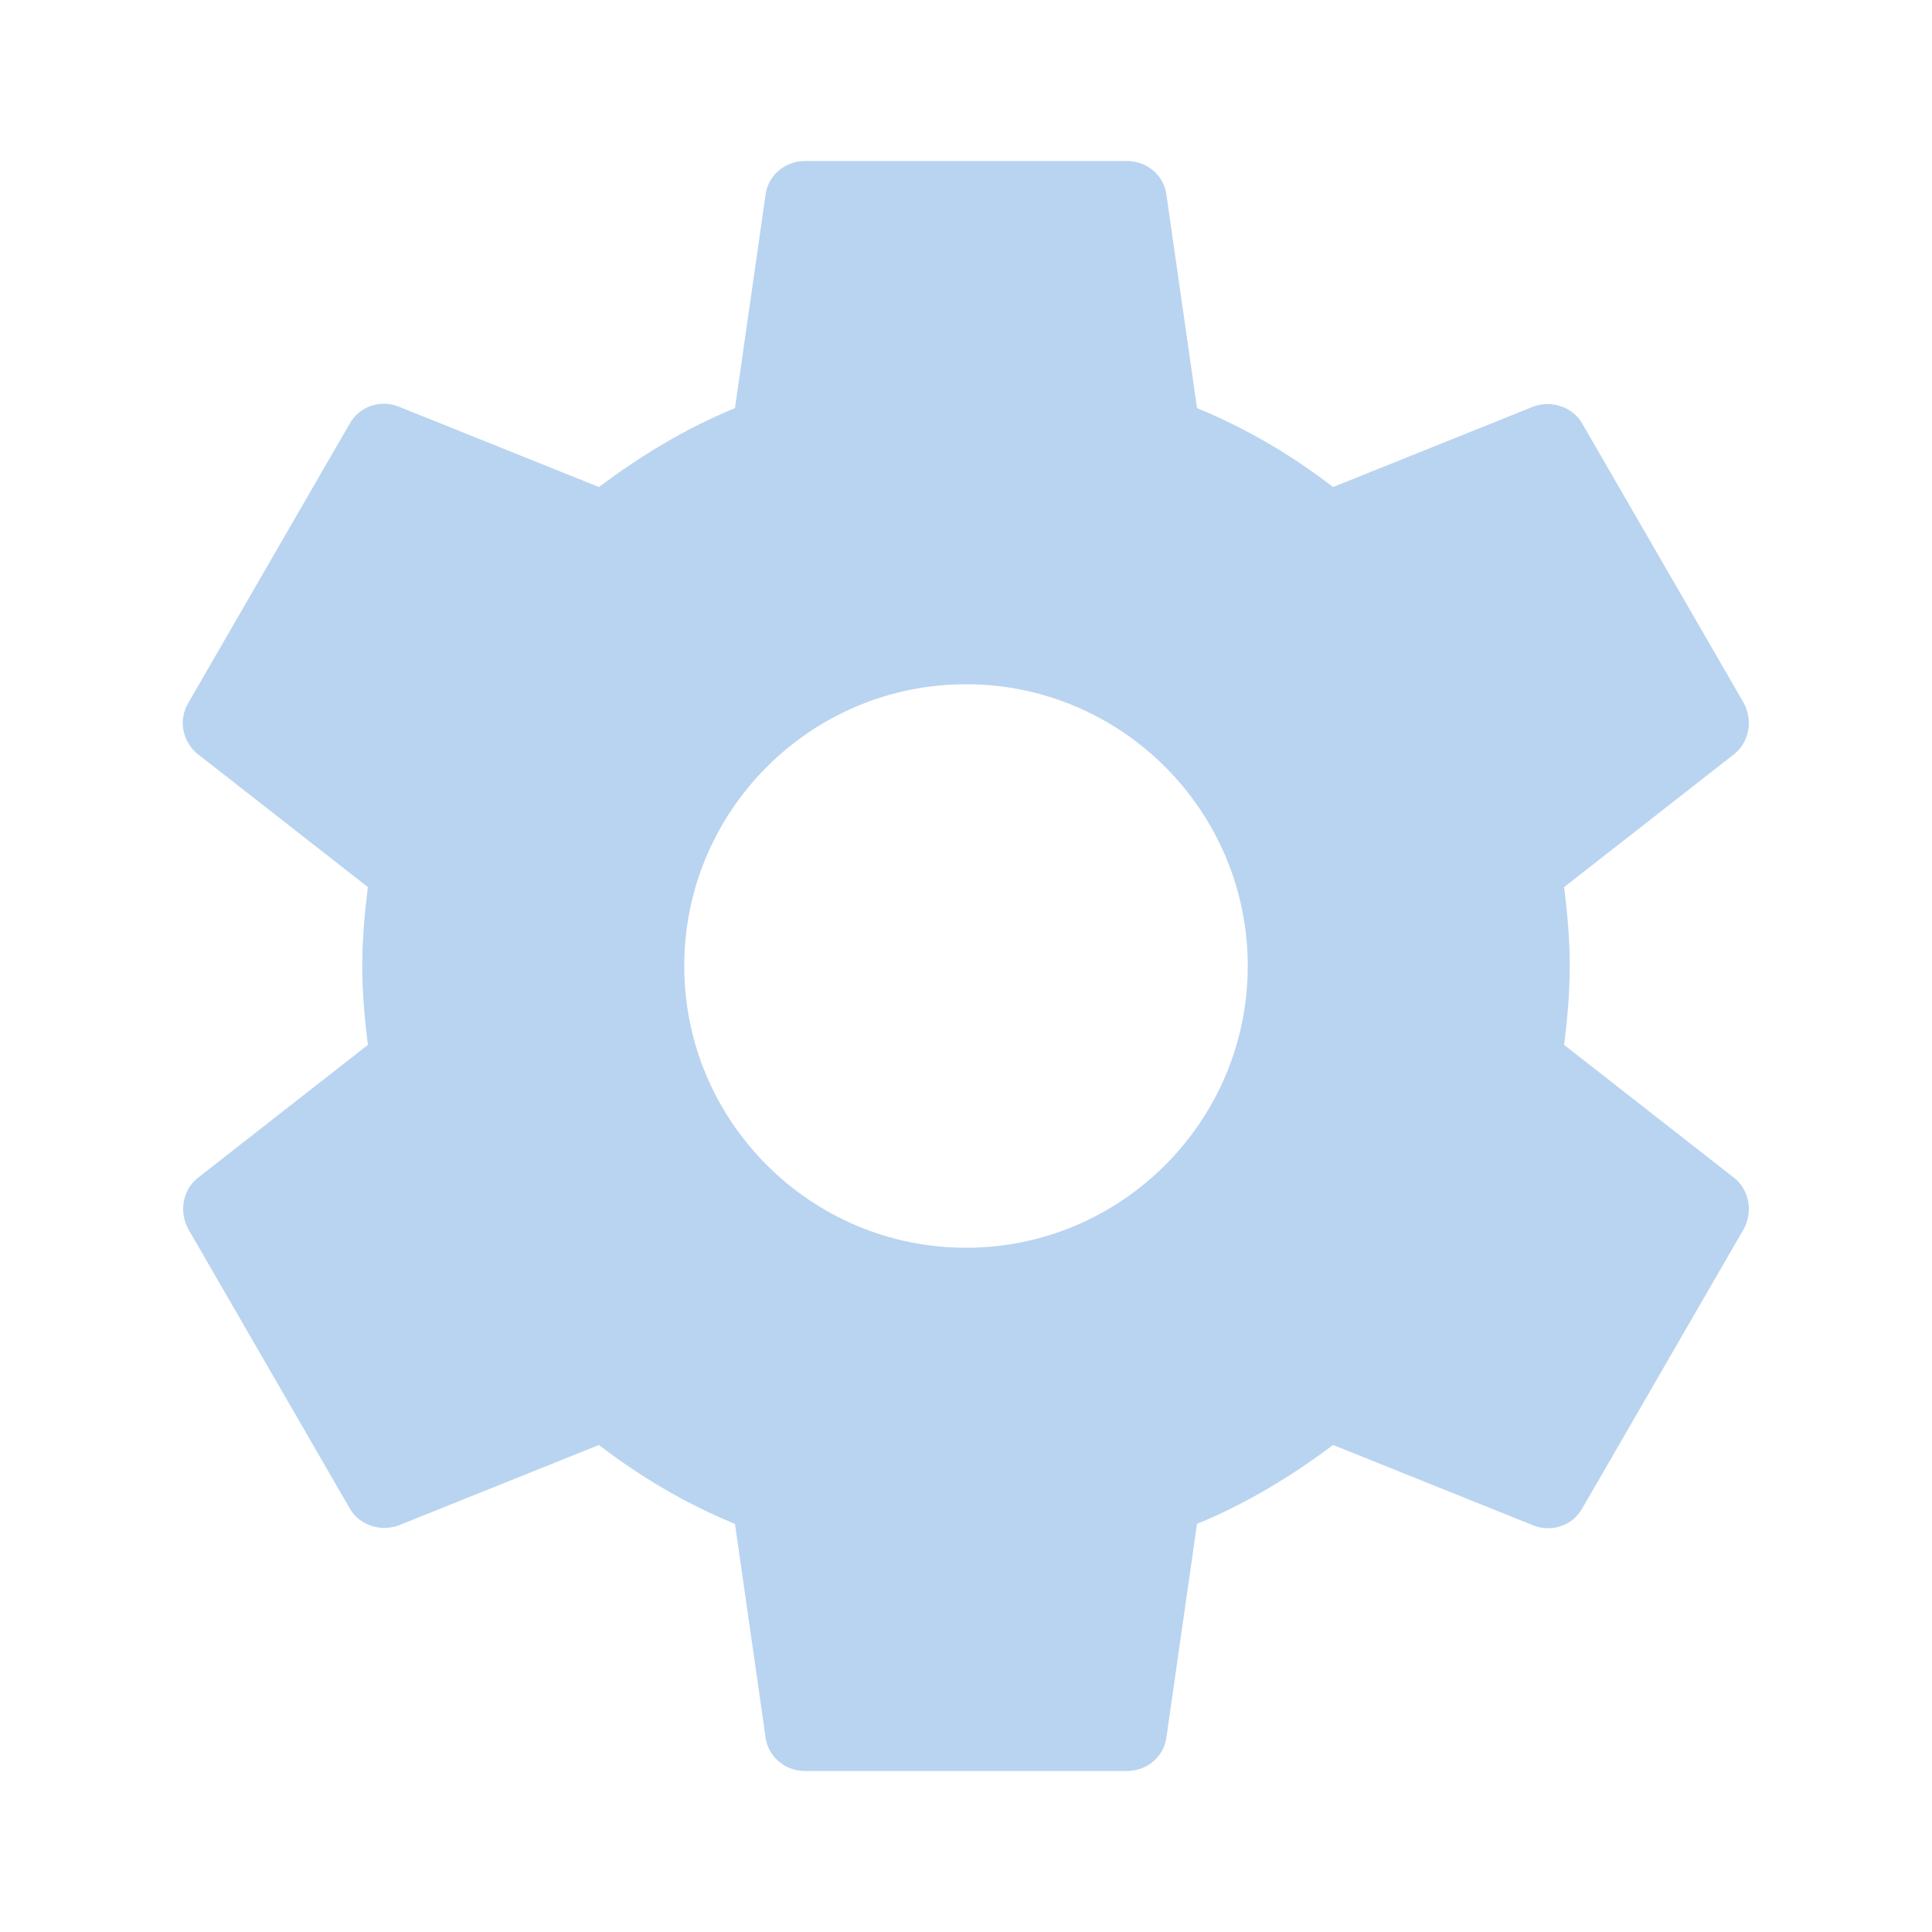
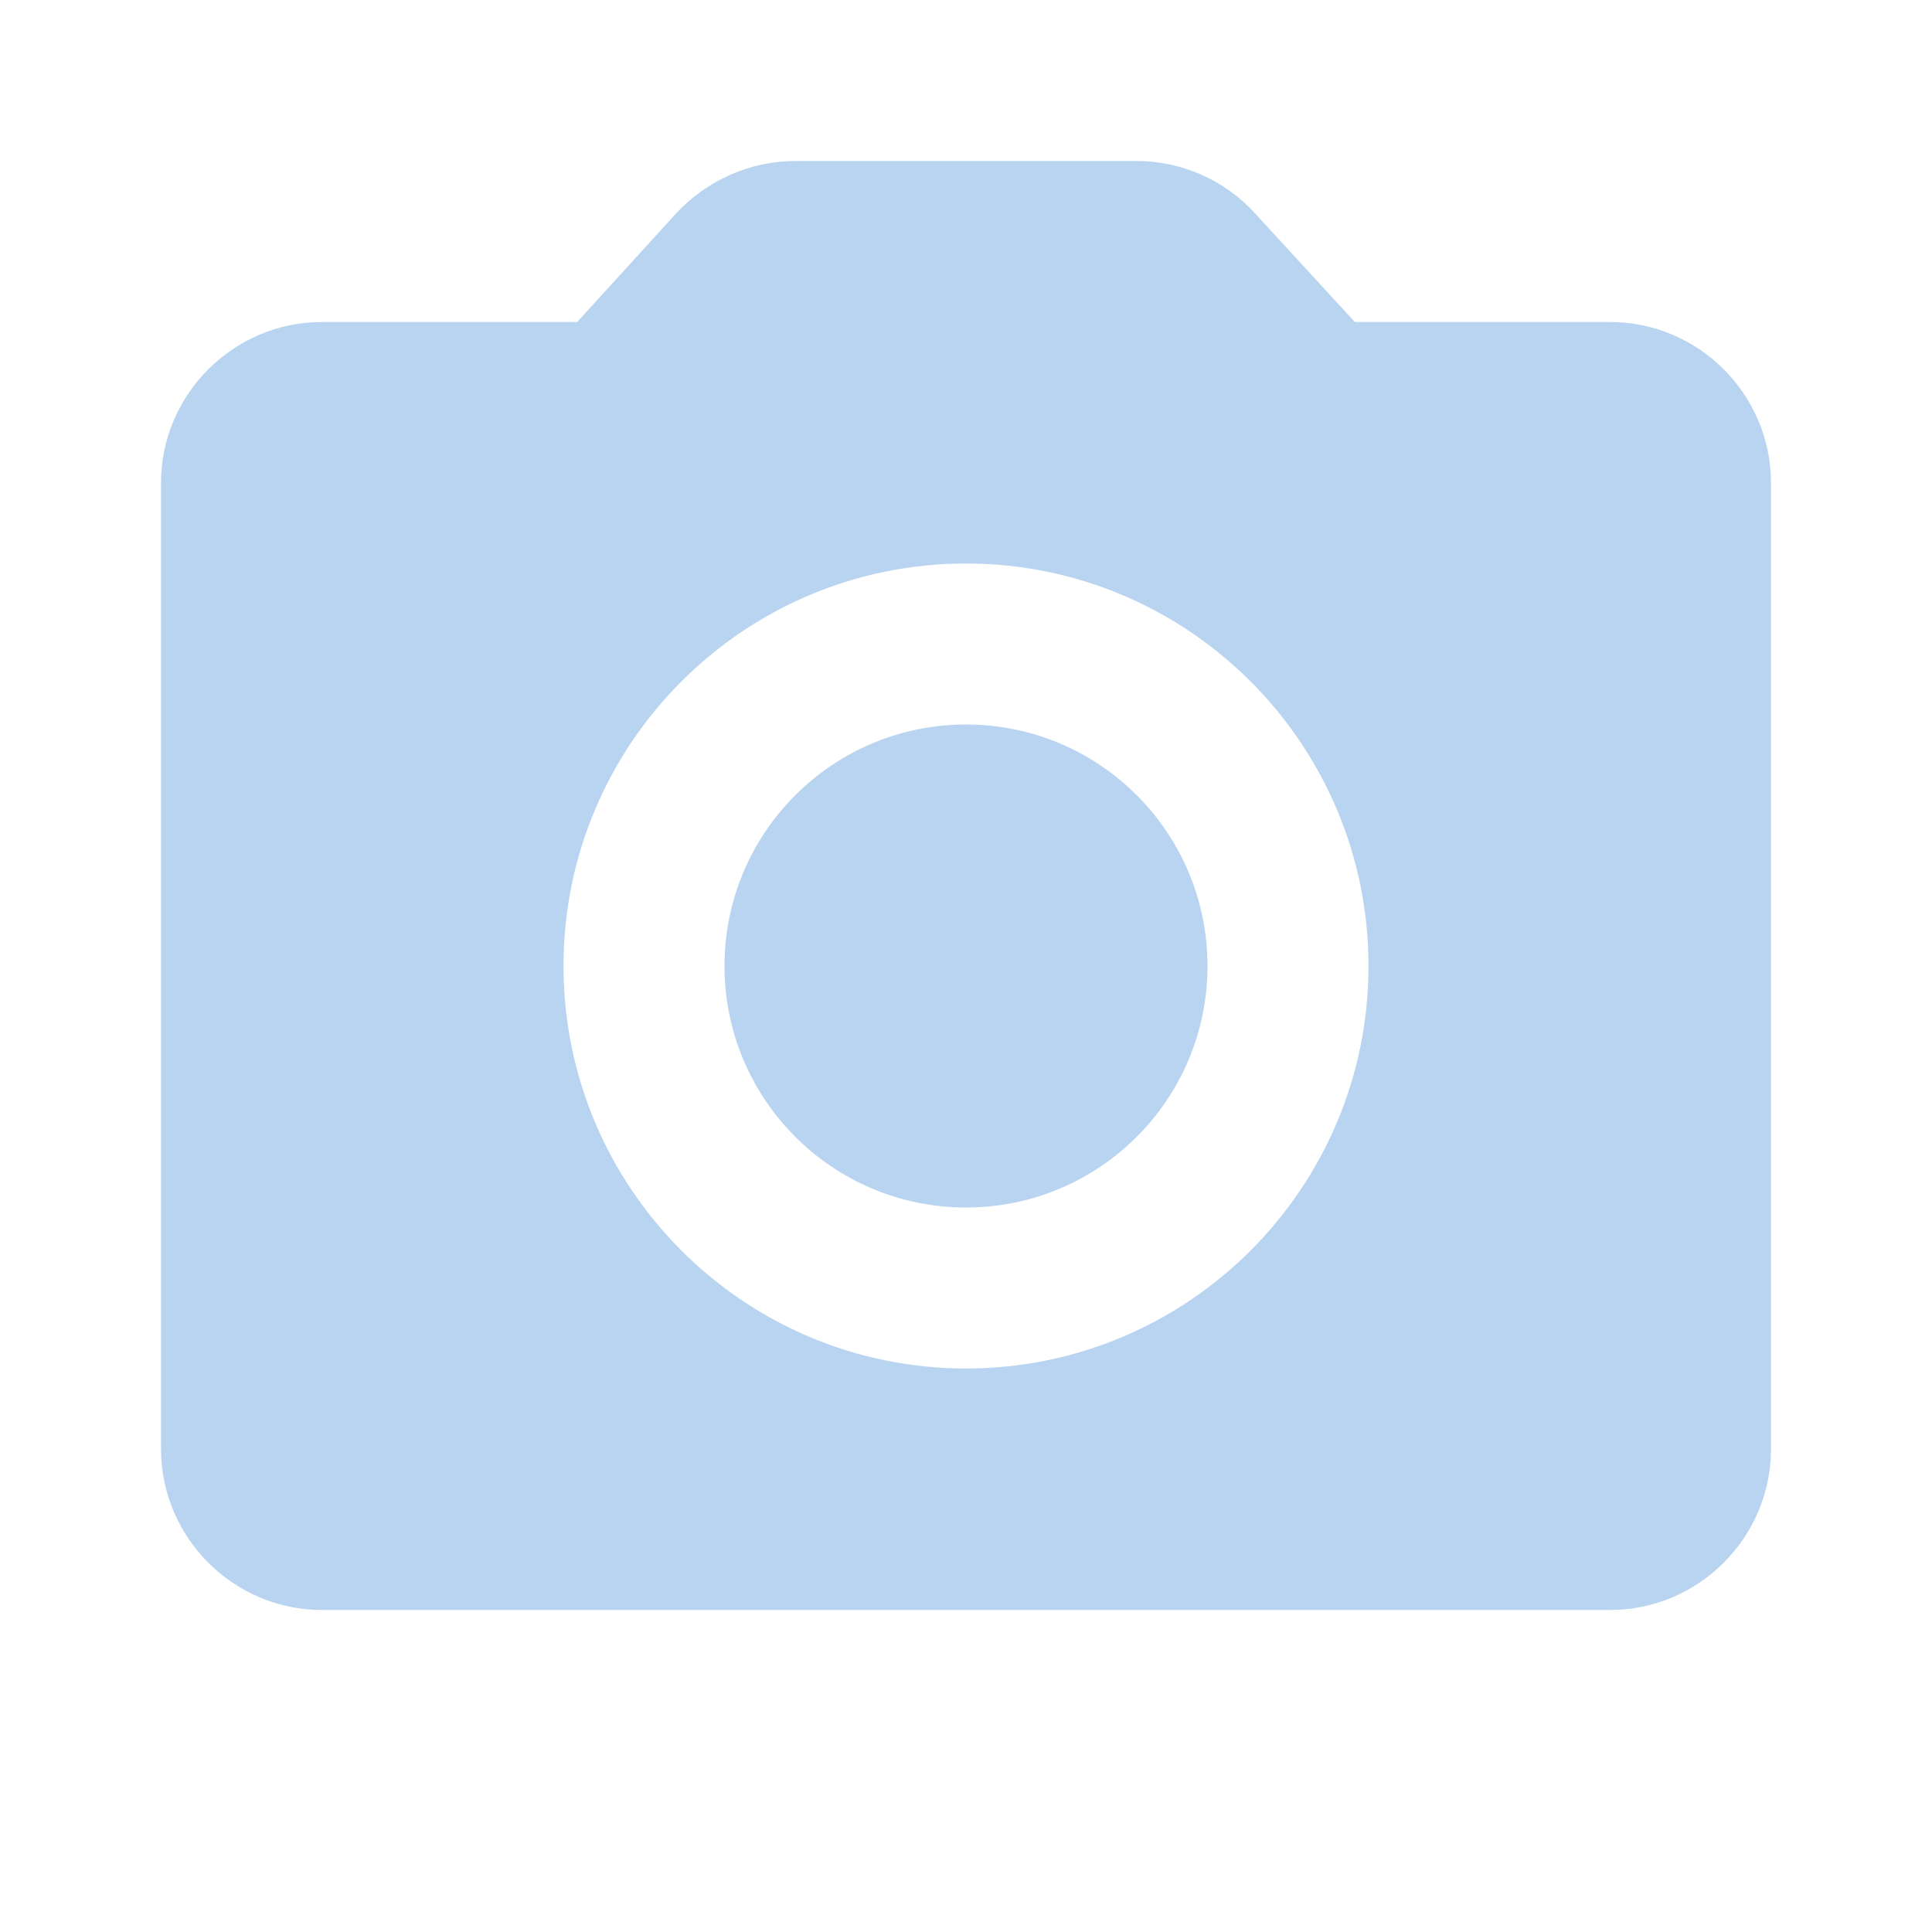
<svg xmlns="http://www.w3.org/2000/svg" height="24" viewBox="0 0 24 24" width="24">
-   <path fill="#B9D4F0" d="M19.43 12.98c.04-.32.07-.64.07-.98s-.03-.66-.07-.98l2.11-1.65c.19-.15.24-.42.12-.64l-2-3.46c-.12-.22-.39-.3-.61-.22l-2.49 1c-.52-.4-1.08-.73-1.69-.98l-.38-2.65C14.46 2.18 14.25 2 14 2h-4c-.25 0-.46.18-.49.42l-.38 2.65c-.61.25-1.17.59-1.69.98l-2.49-1c-.23-.09-.49 0-.61.22l-2 3.46c-.13.22-.07.49.12.64l2.11 1.65c-.04.32-.07.65-.07.98s.03.66.07.98l-2.11 1.65c-.19.15-.24.42-.12.64l2 3.46c.12.22.39.3.61.22l2.49-1c.52.4 1.08.73 1.69.98l.38 2.65c.03.24.24.42.49.42h4c.25 0 .46-.18.49-.42l.38-2.65c.61-.25 1.17-.59 1.69-.98l2.49 1c.23.09.49 0 .61-.22l2-3.46c.12-.22.07-.49-.12-.64l-2.11-1.65zM12 15.5c-1.93 0-3.5-1.57-3.5-3.5s1.57-3.5 3.5-3.5 3.5 1.57 3.5 3.5-1.57 3.5-3.5 3.5z" />
+   <circle fill="#B9D4F0" cx="12" cy="12" r="3" />
+   <path fill="#B9D4F0" d="M20 4h-3.17l-1.24-1.35c-.37-.41-.91-.65-1.47-.65H9.88c-.56 0-1.1.24-1.48.65L7.17 4H4c-1.1 0-2 .9-2 2v12c0 1.1.9 2 2 2h16c1.1 0 2-.9 2-2V6c0-1.1-.9-2-2-2zm-8 13c-2.76 0-5-2.24-5-5s2.24-5 5-5 5 2.24 5 5-2.24 5-5 5z" />
</svg>
